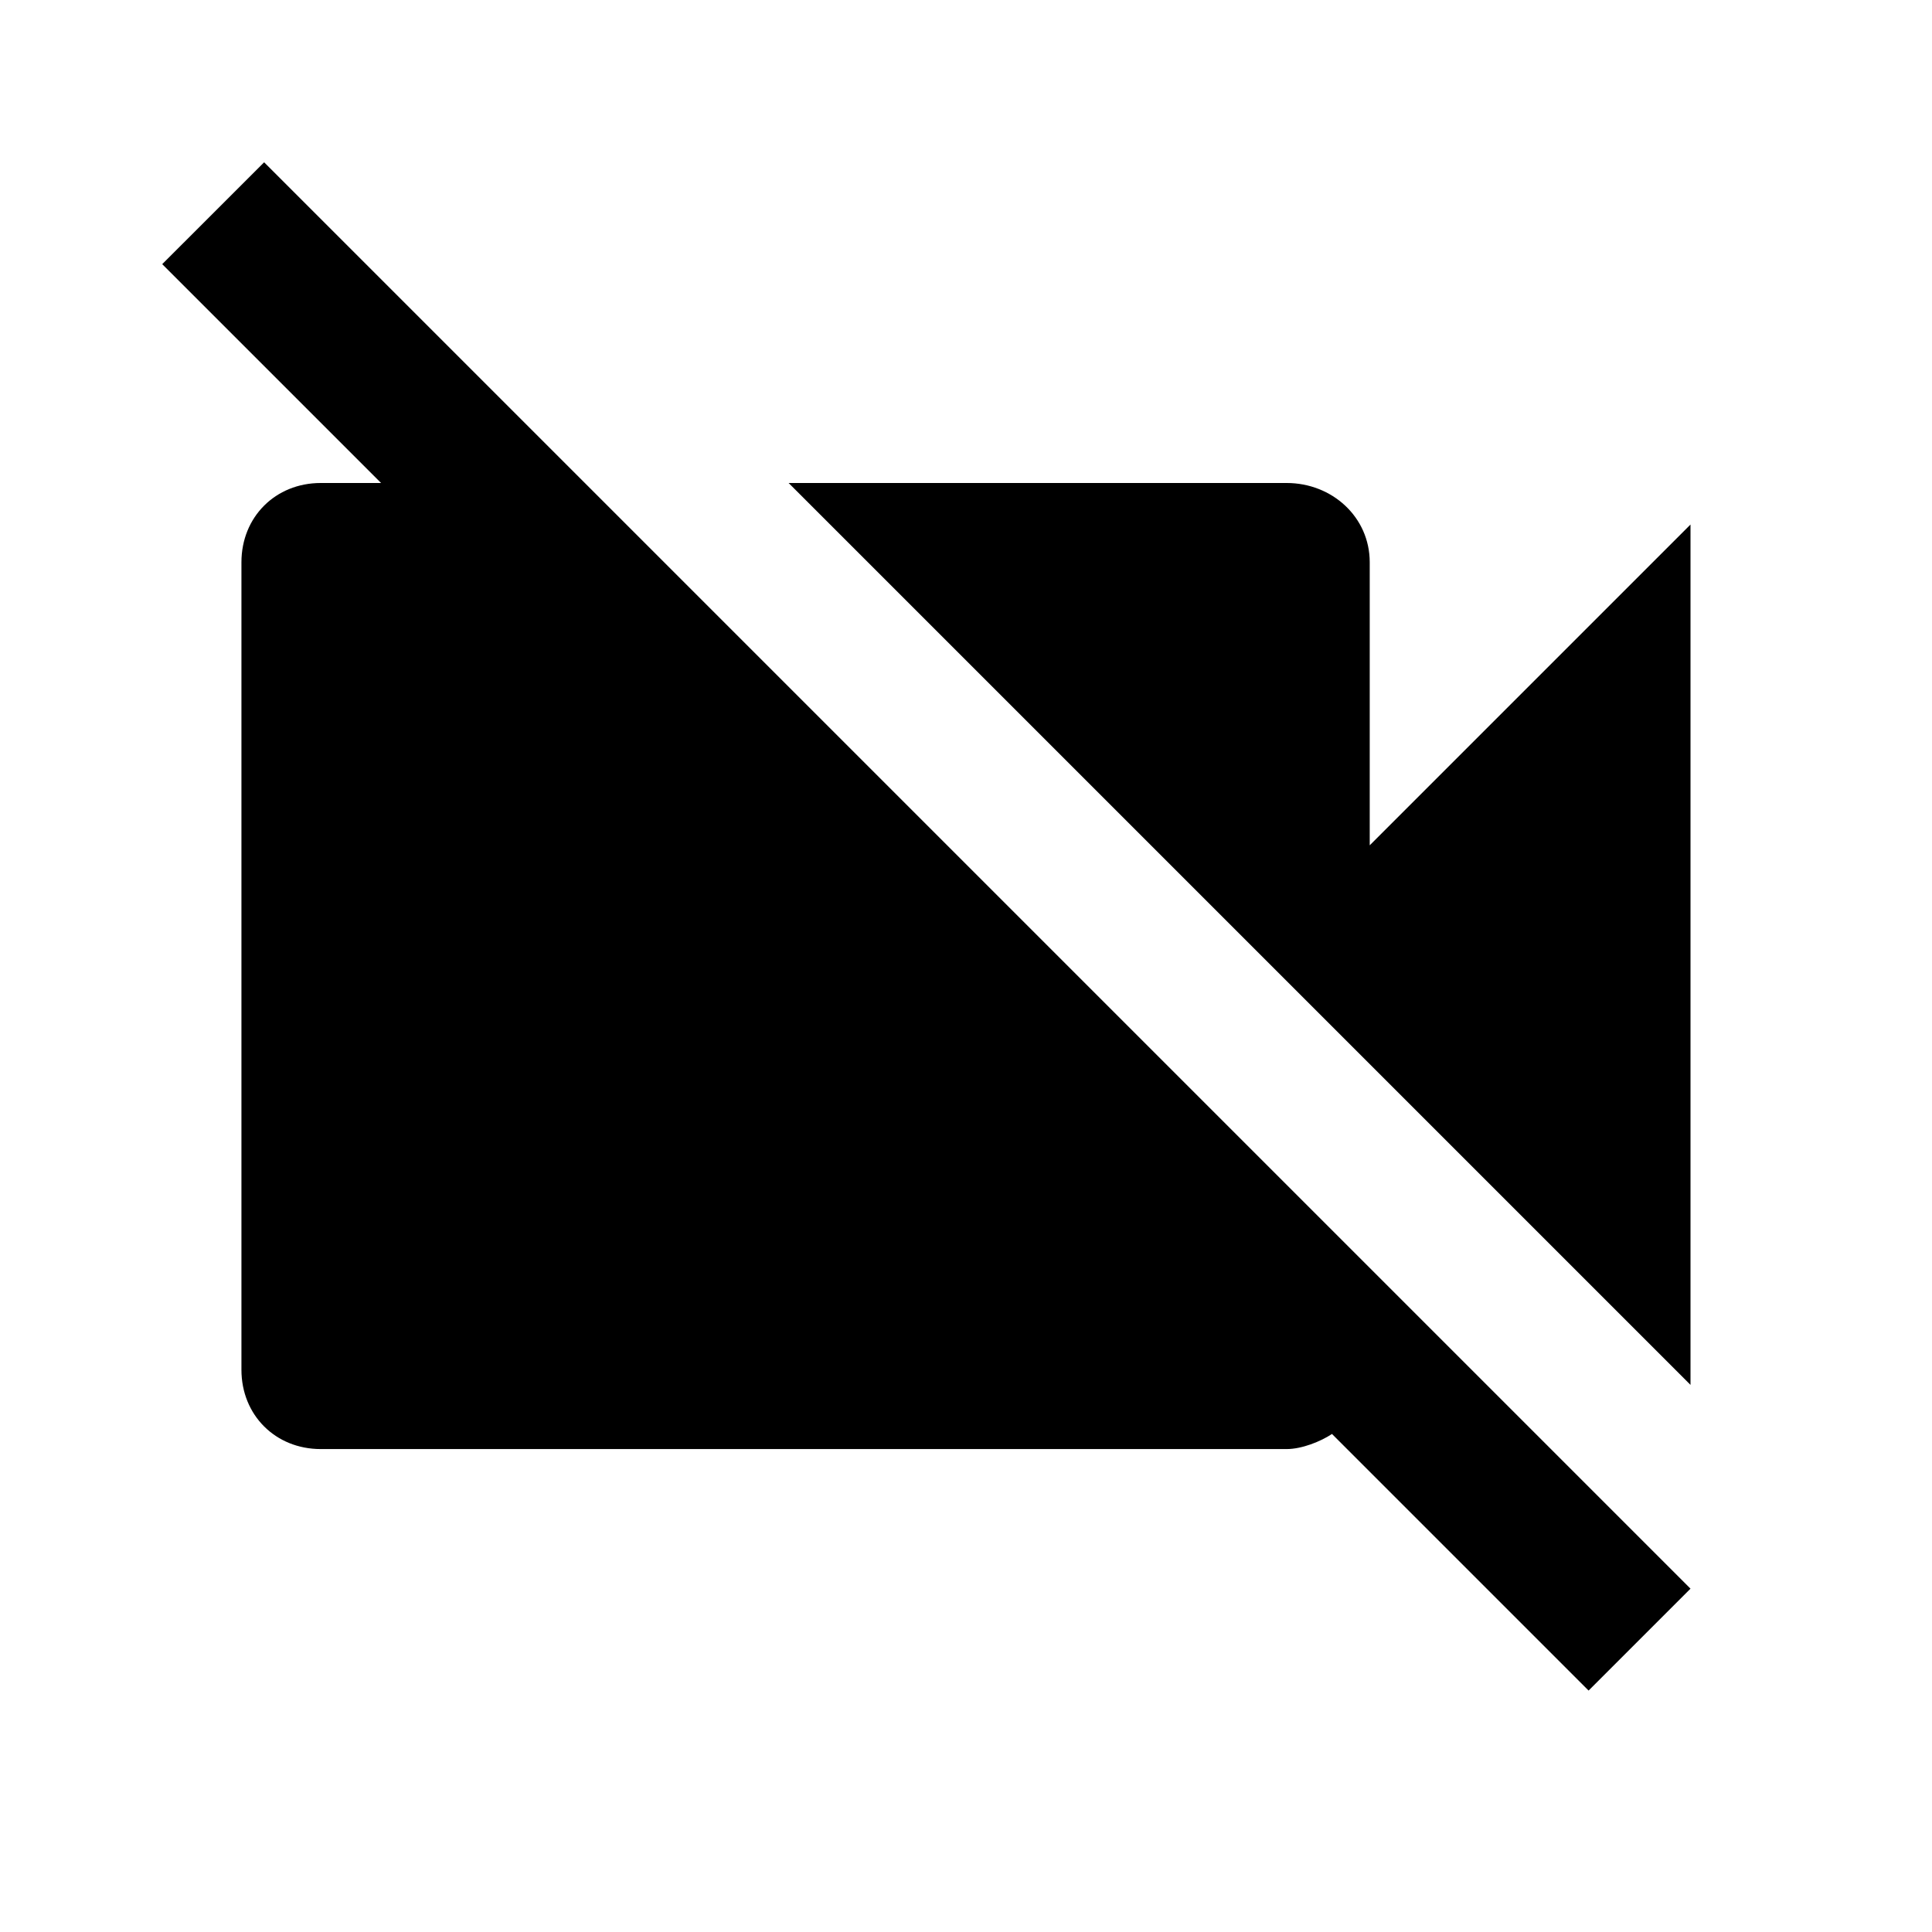
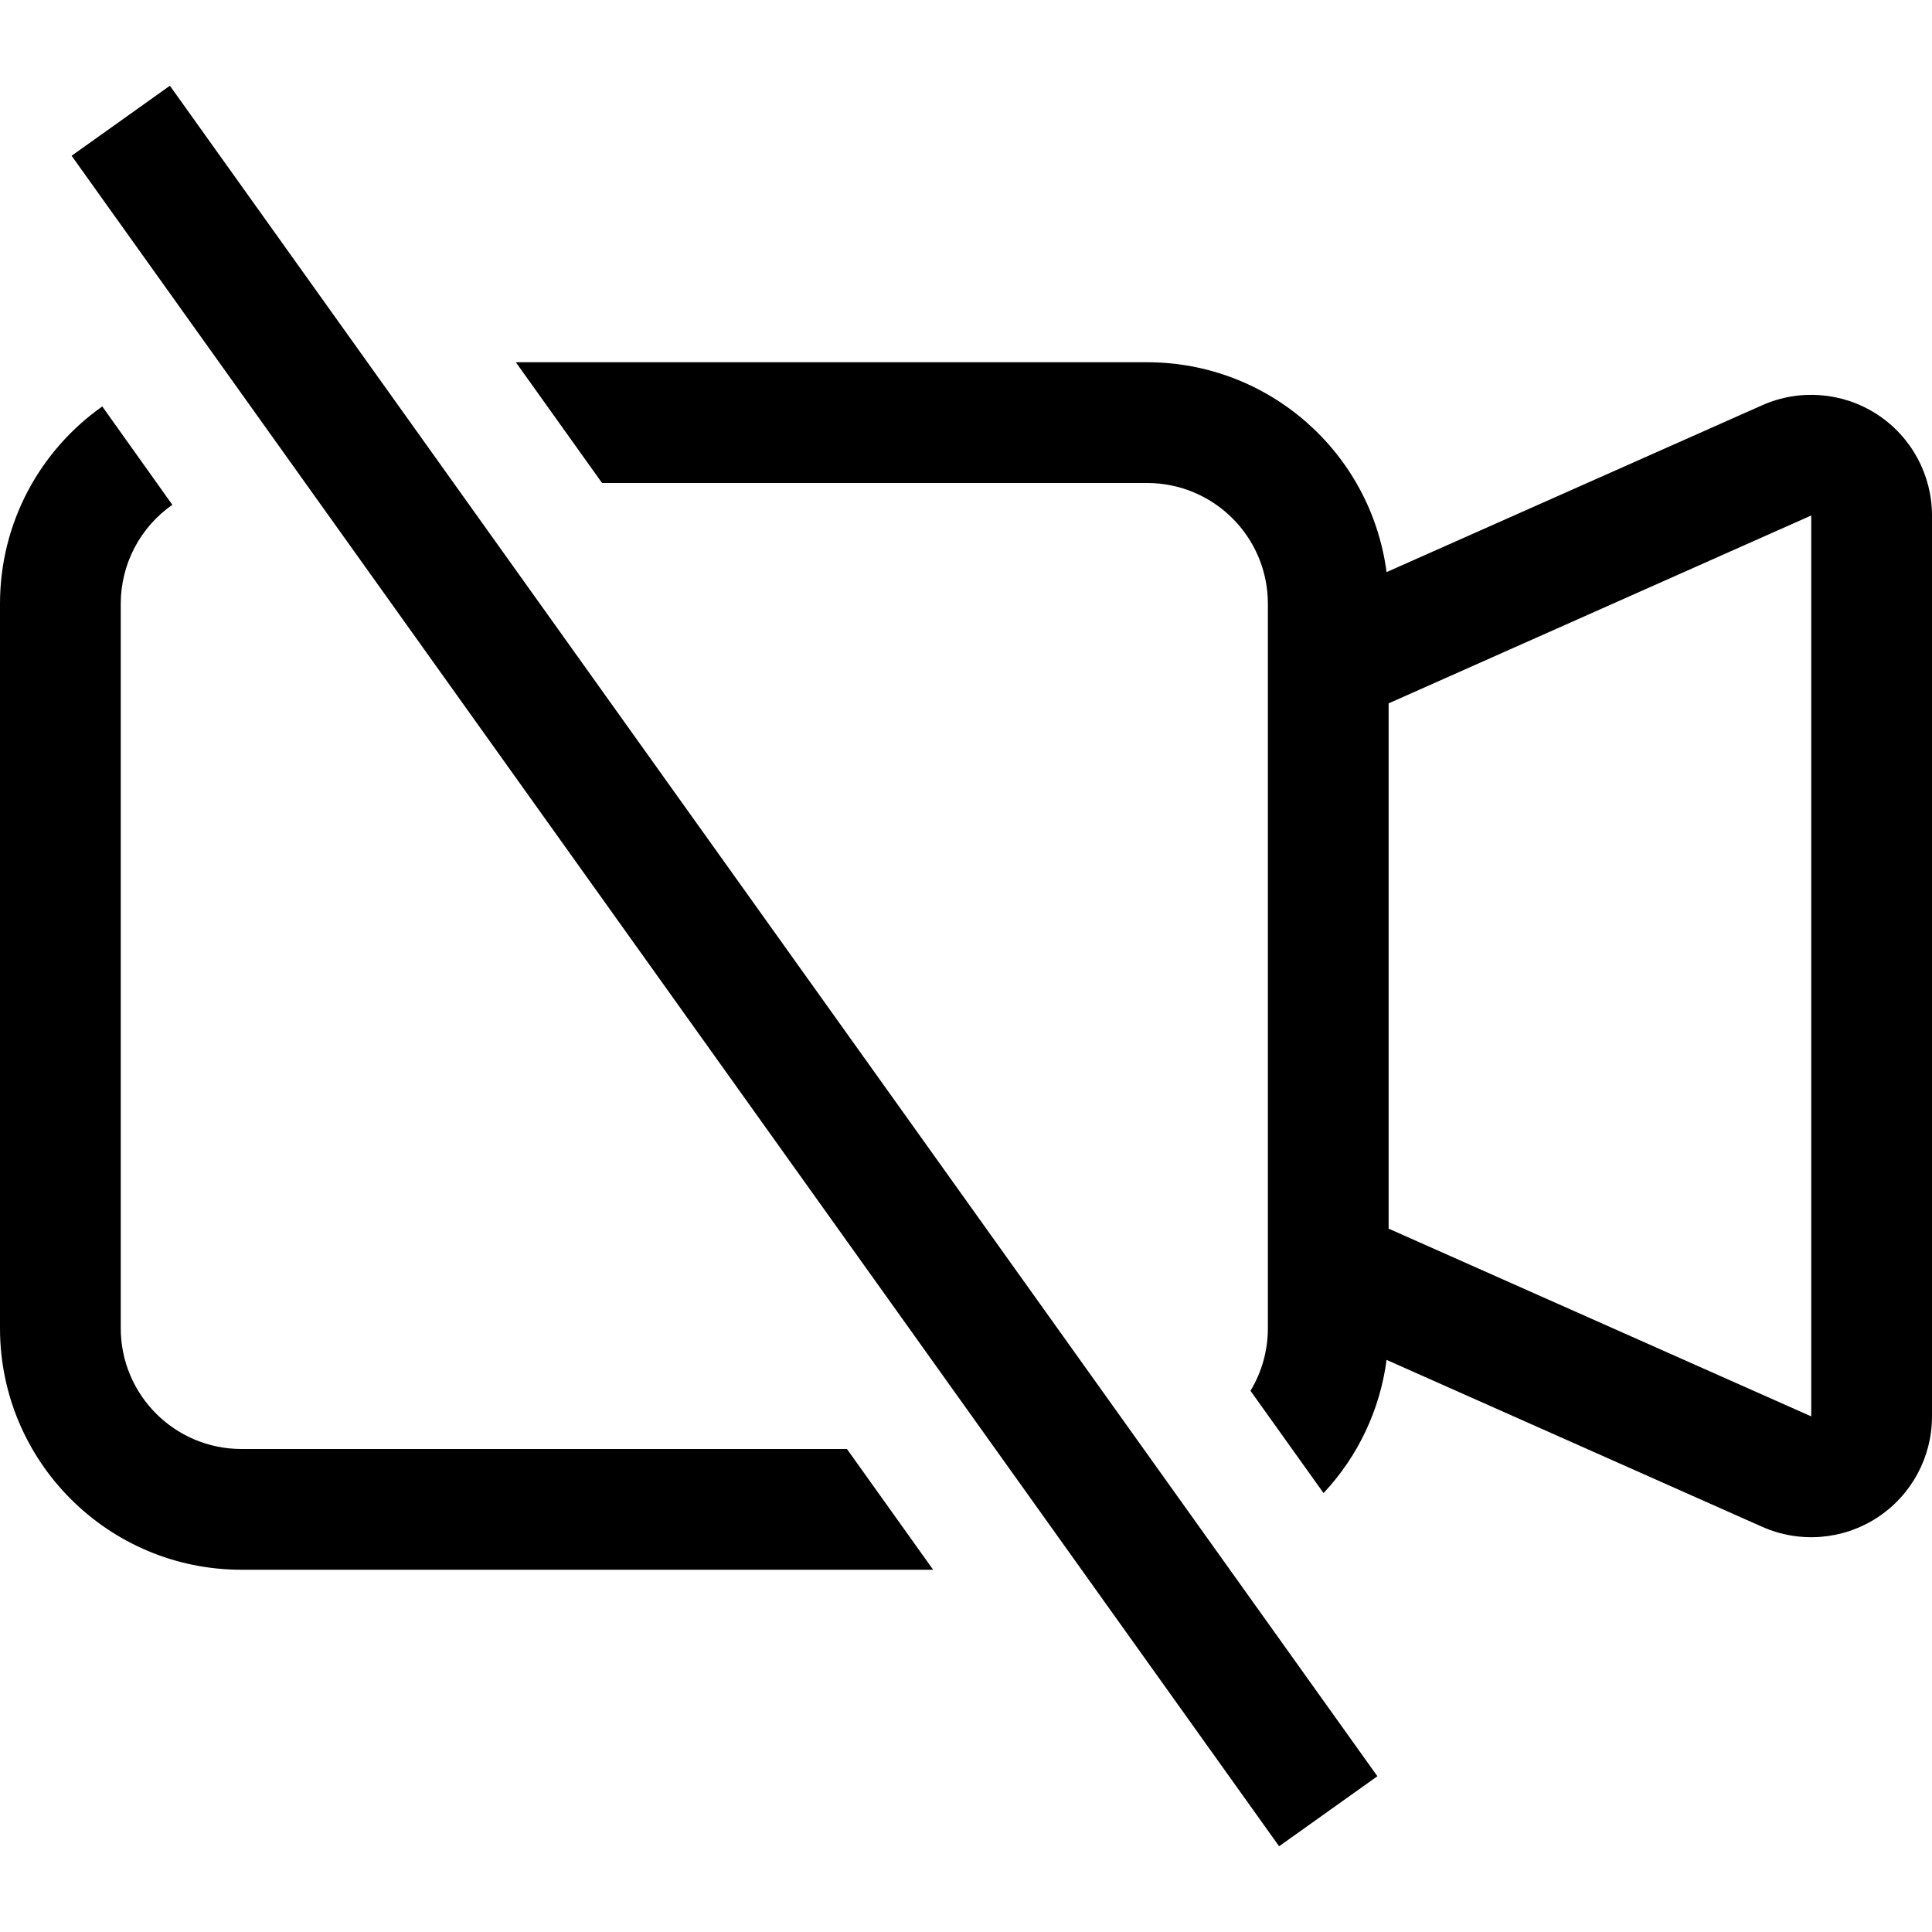
- <svg xmlns="http://www.w3.org/2000/svg" version="1.1" width="32" height="32" viewBox="0 0 32 32">
-   <path d="M4.375 2.688l23.625 23.625-1.688 1.688-4.25-4.25c-0.188 0.125-0.5 0.25-0.75 0.25h-16c-0.75 0-1.313-0.563-1.313-1.313v-13.375c0-0.75 0.563-1.313 1.313-1.313h1l-3.625-3.625zM28 8.688v14.25l-14.938-14.938h8.25c0.75 0 1.375 0.563 1.375 1.313v4.688z" />
+ <svg xmlns="http://www.w3.org/2000/svg" width="1em" height="1em" viewBox="0 0 16 16" class="bi bi-camera-video-off" fill="currentColor">
+   <path fill-rule="evenodd" d="M10.961 12.365a1.99 1.99 0 0 0 .522-1.103l3.11 1.382A1 1 0 0 0 16 11.731V4.269a1 1 0 0 0-1.406-.913l-3.111 1.382A2 2 0 0 0 9.5 3H4.272l.714 1H9.5a1 1 0 0 1 1 1v6a1 1 0 0 1-.144.518l.605.847zM1.428 4.18A.999.999 0 0 0 1 5v6a1 1 0 0 0 1 1h5.014l.714 1H2a2 2 0 0 1-2-2V5c0-.675.334-1.272.847-1.634l.58.814zM15 11.73l-3.5-1.555v-4.35L15 4.269v7.462zm-4.407 3.56l-10-14 .814-.58 10 14-.814.58z" />
</svg>
